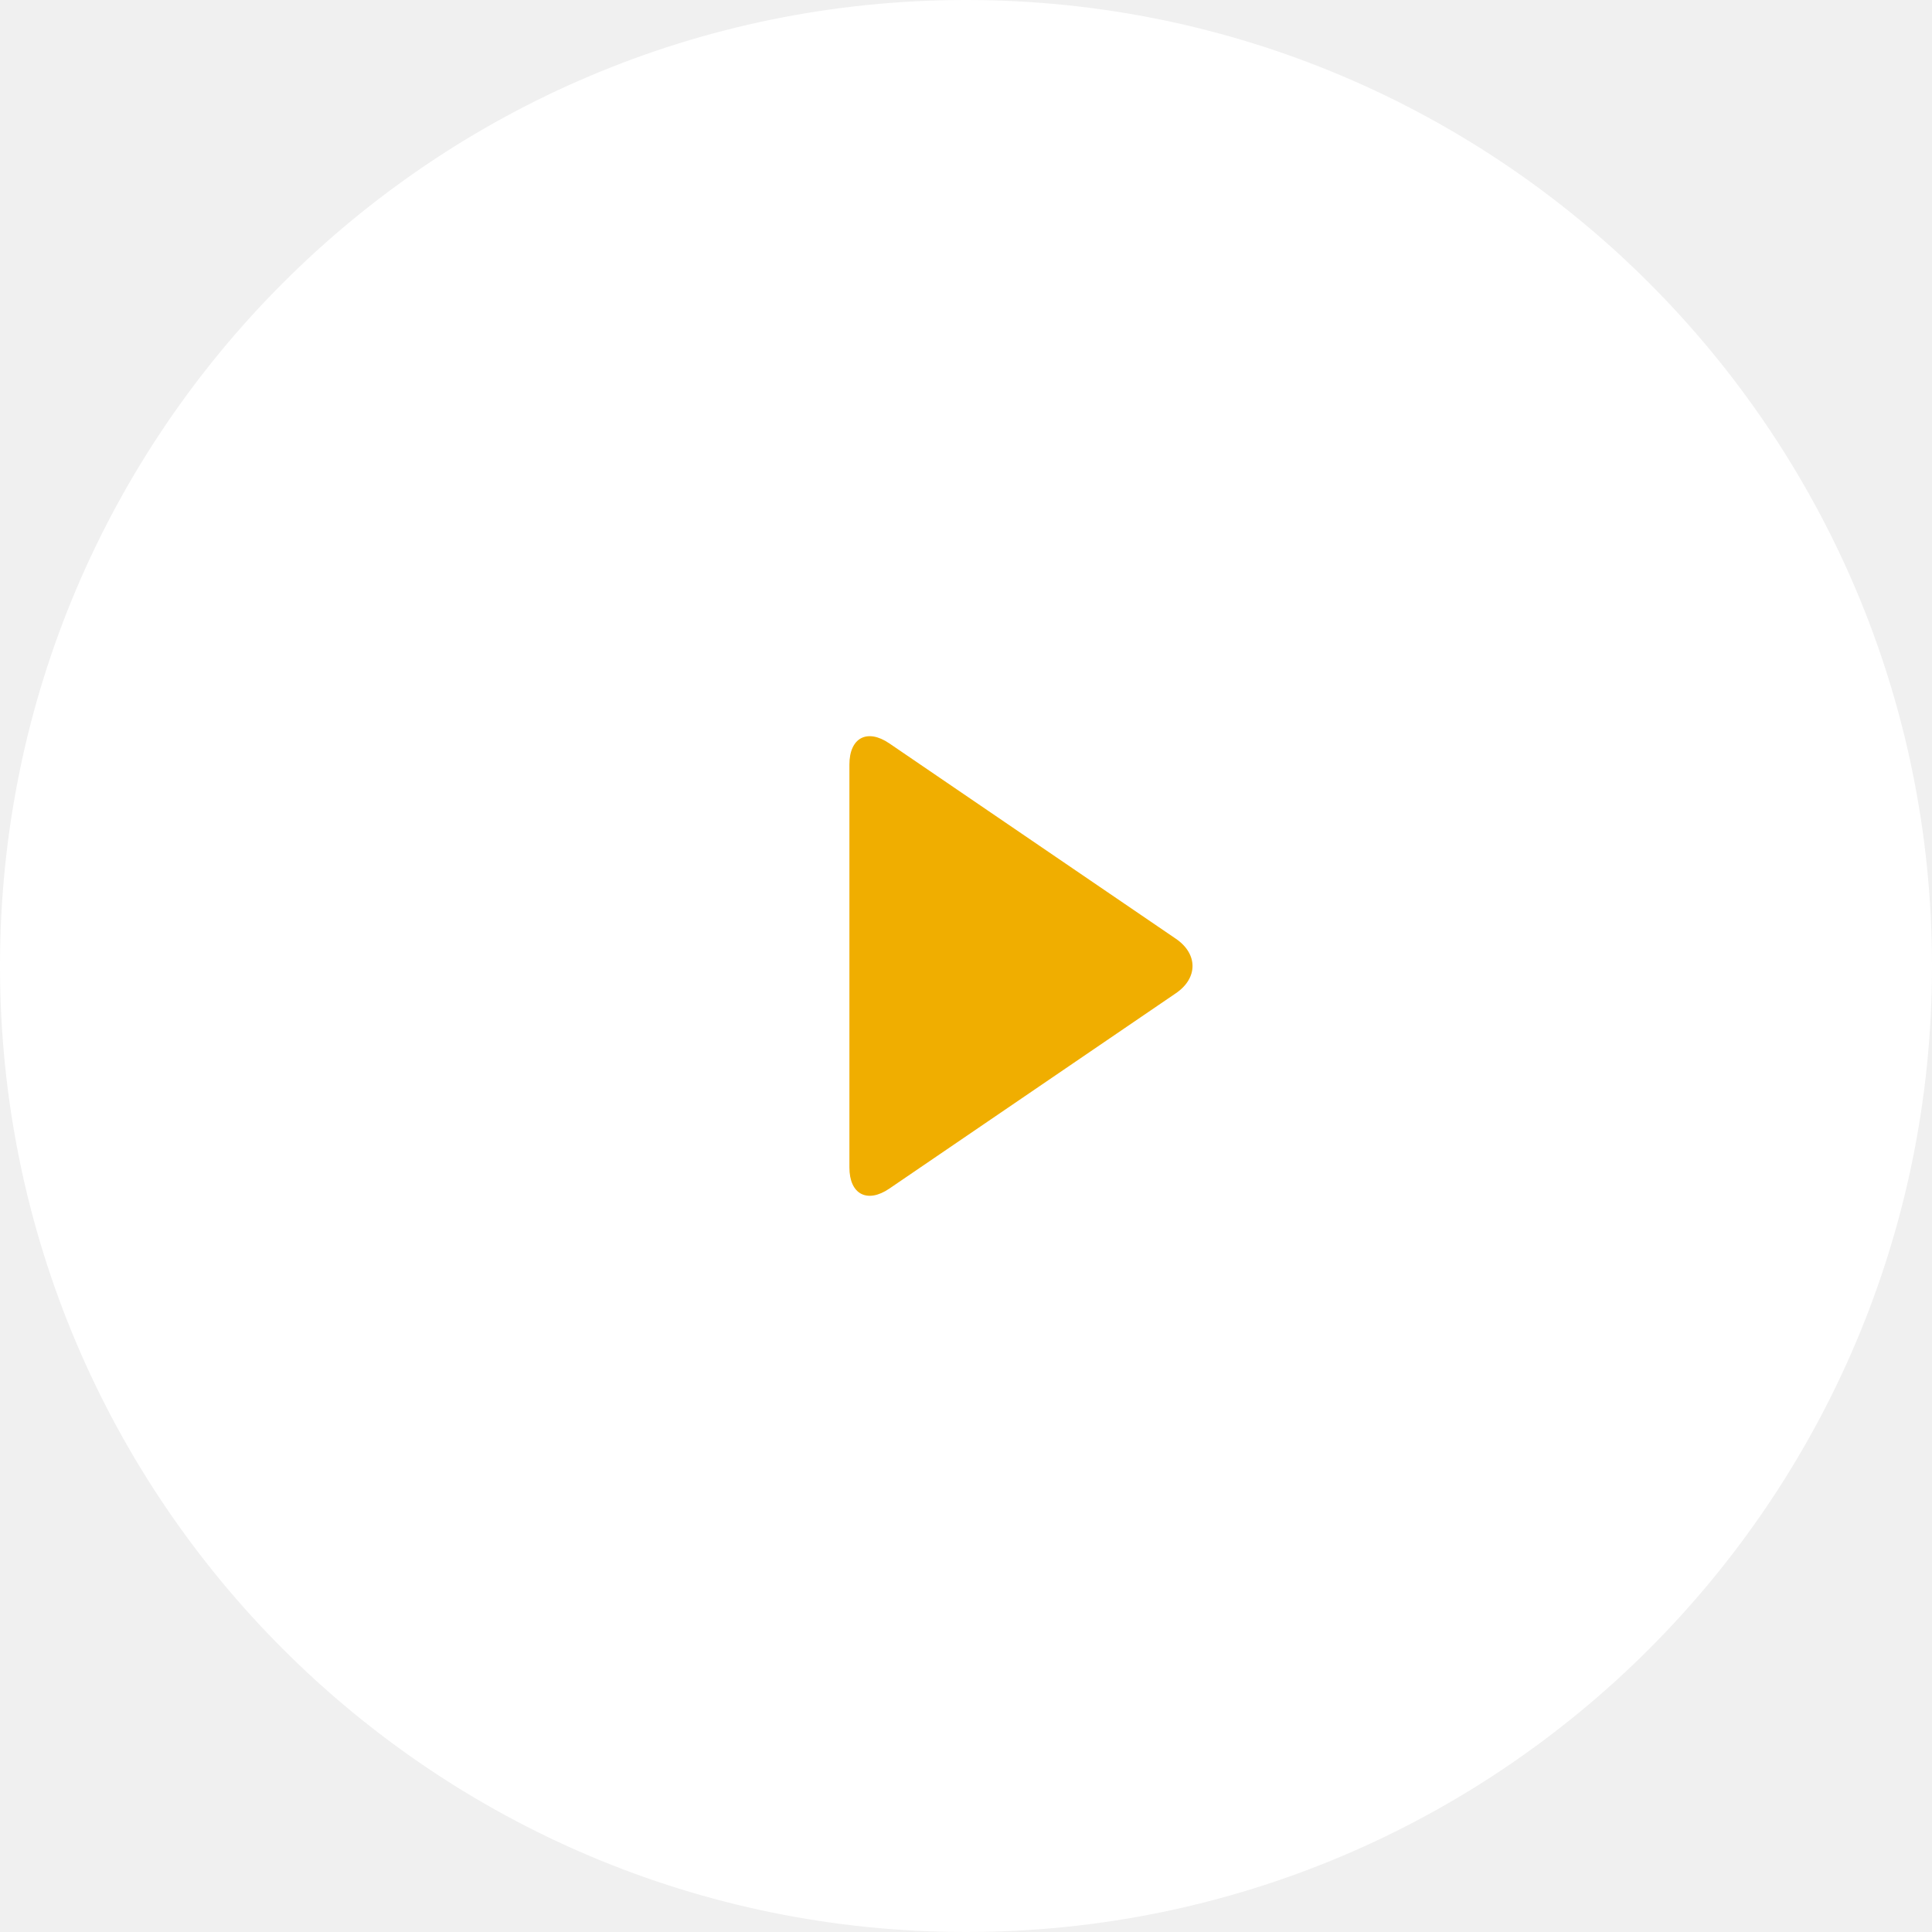
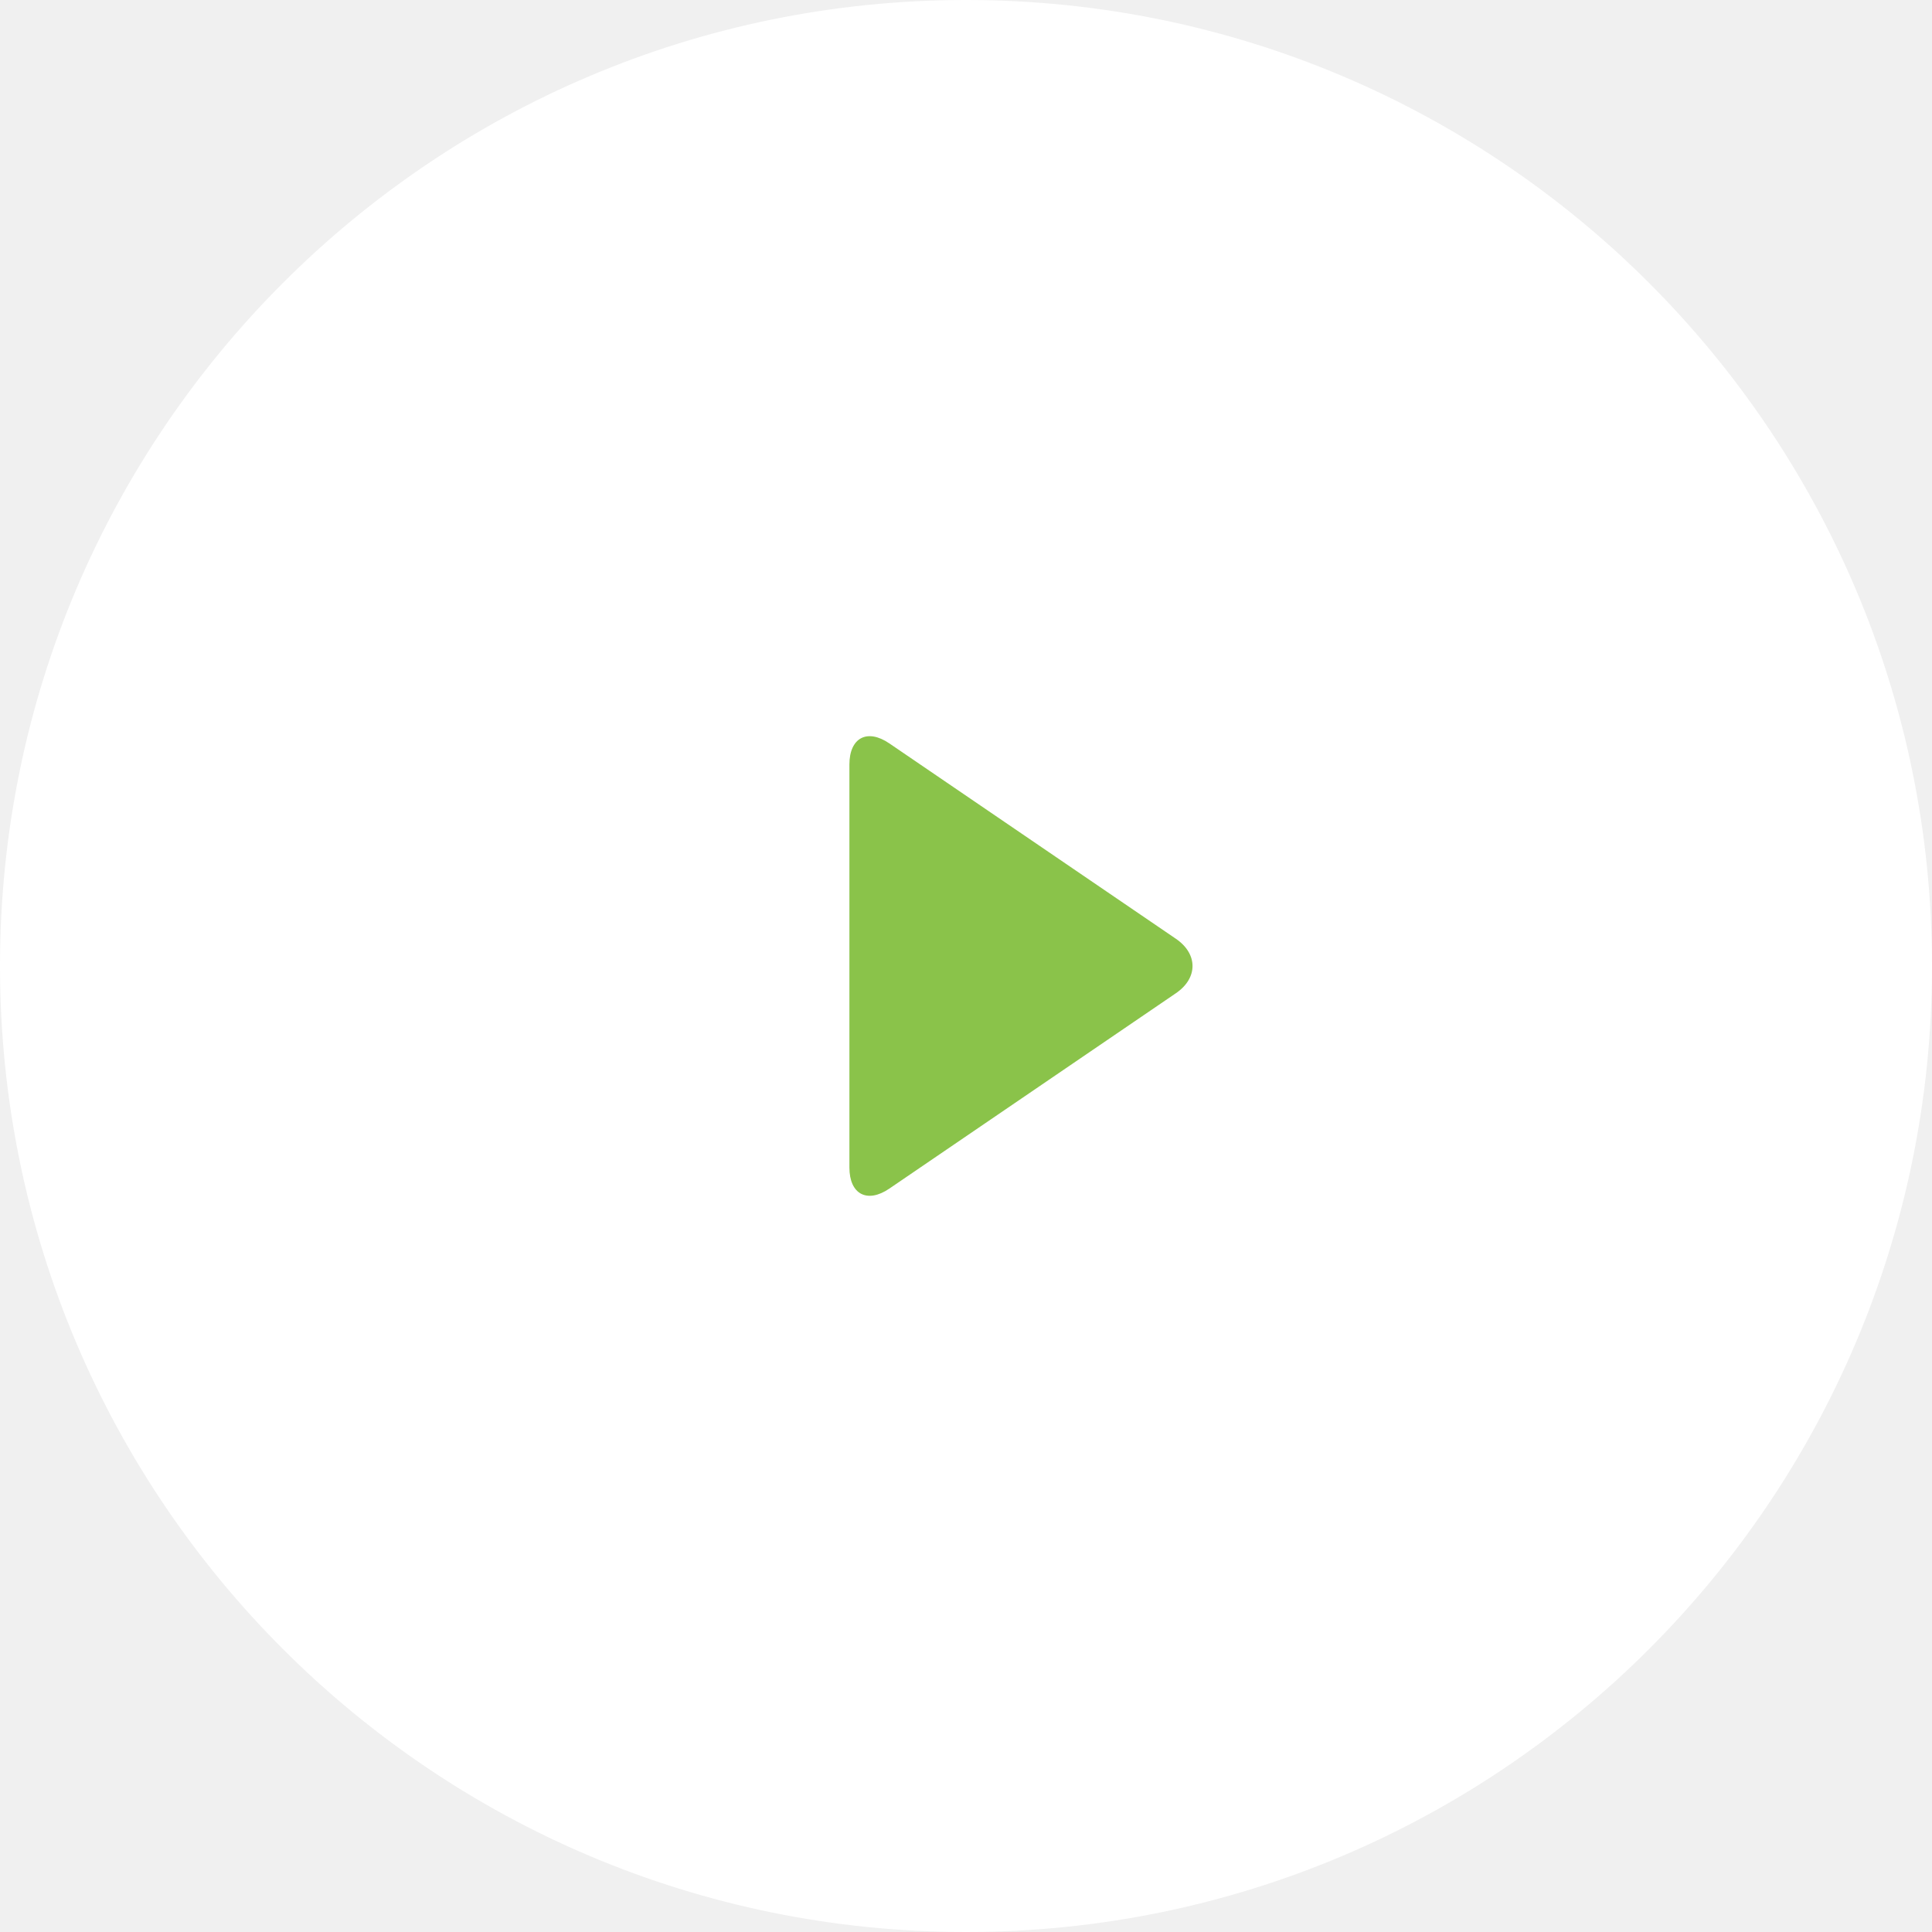
<svg xmlns="http://www.w3.org/2000/svg" width="80" height="80" viewBox="0 0 80 80">
  <g fill="none" fill-rule="evenodd">
    <path fill="#FFF" d="M80 40c0 22.091-17.909 40-40 40S0 62.091 0 40 17.909 0 40 0s40 17.909 40 40z" />
-     <path fill="#f0ae00" d="M36.825 49.218c-.913.622-1.653.238-1.653-.876V31.658c0-1.106.732-1.504 1.653-.876l11.867 8.091c.913.623.921 1.626 0 2.254l-11.867 8.091z" />
+     <path fill="#8AC34A" d="M36.825 49.218c-.913.622-1.653.238-1.653-.876V31.658c0-1.106.732-1.504 1.653-.876l11.867 8.091c.913.623.921 1.626 0 2.254l-11.867 8.091z" />
  </g>
</svg>
